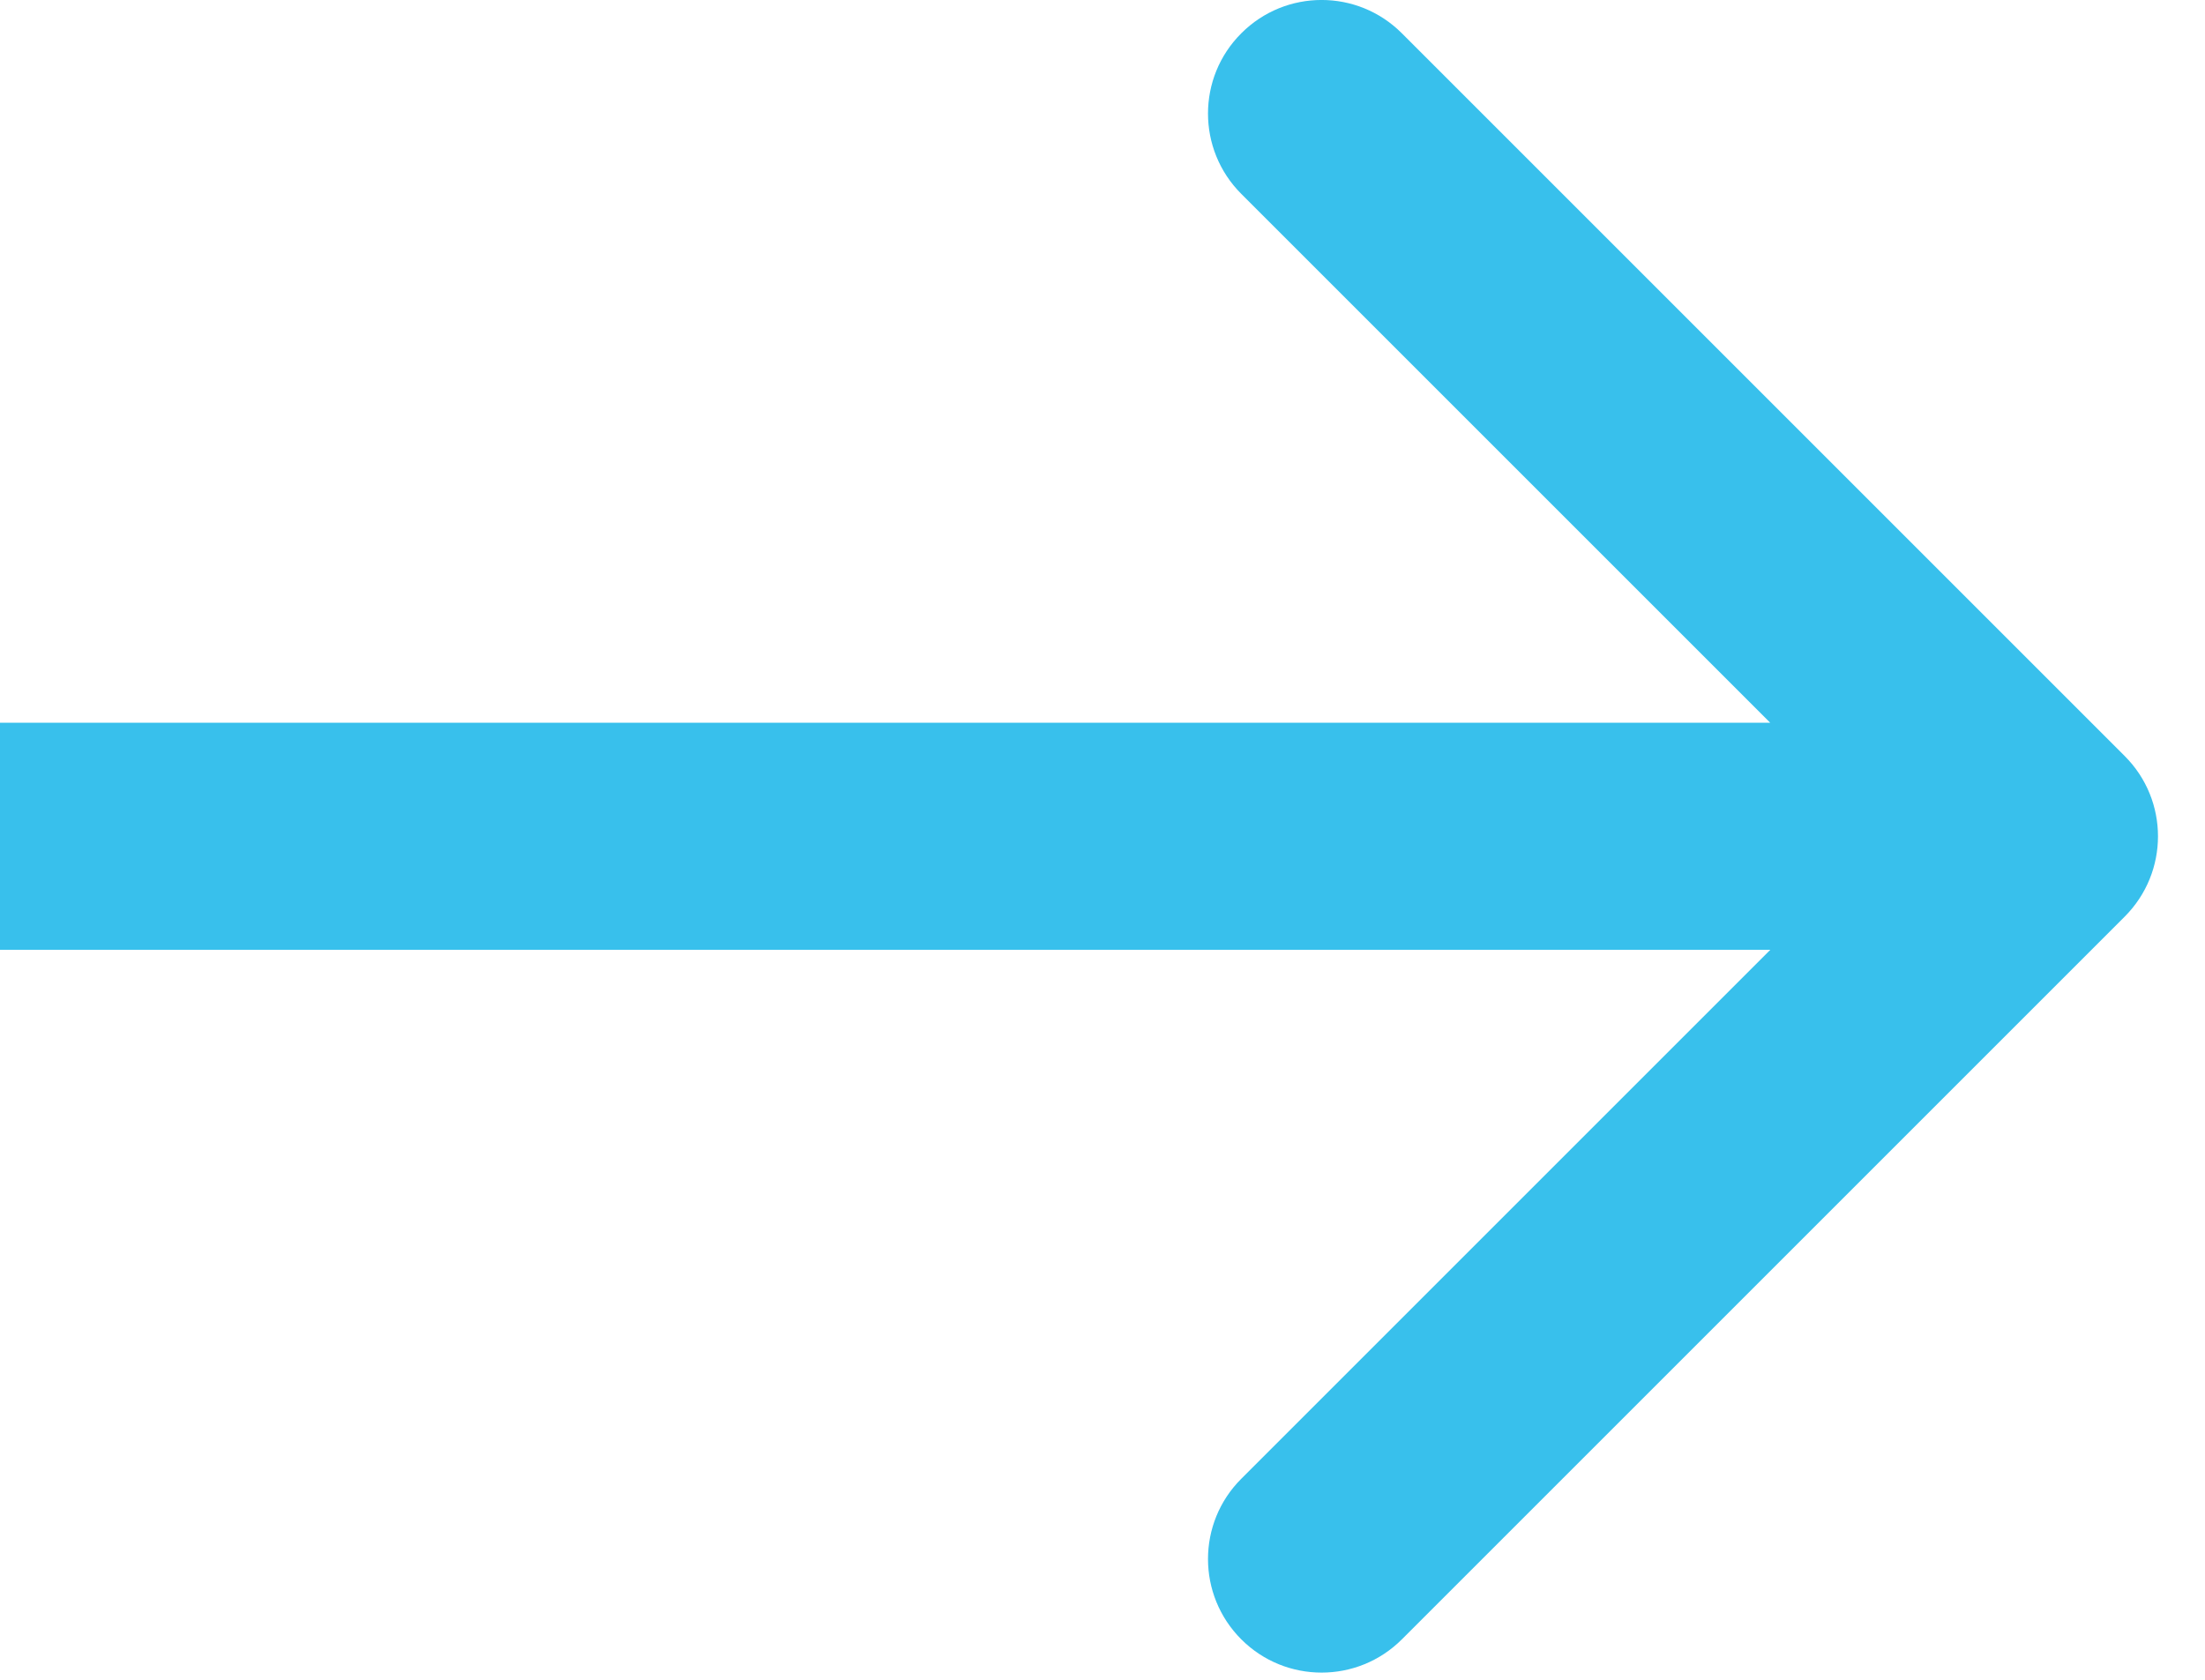
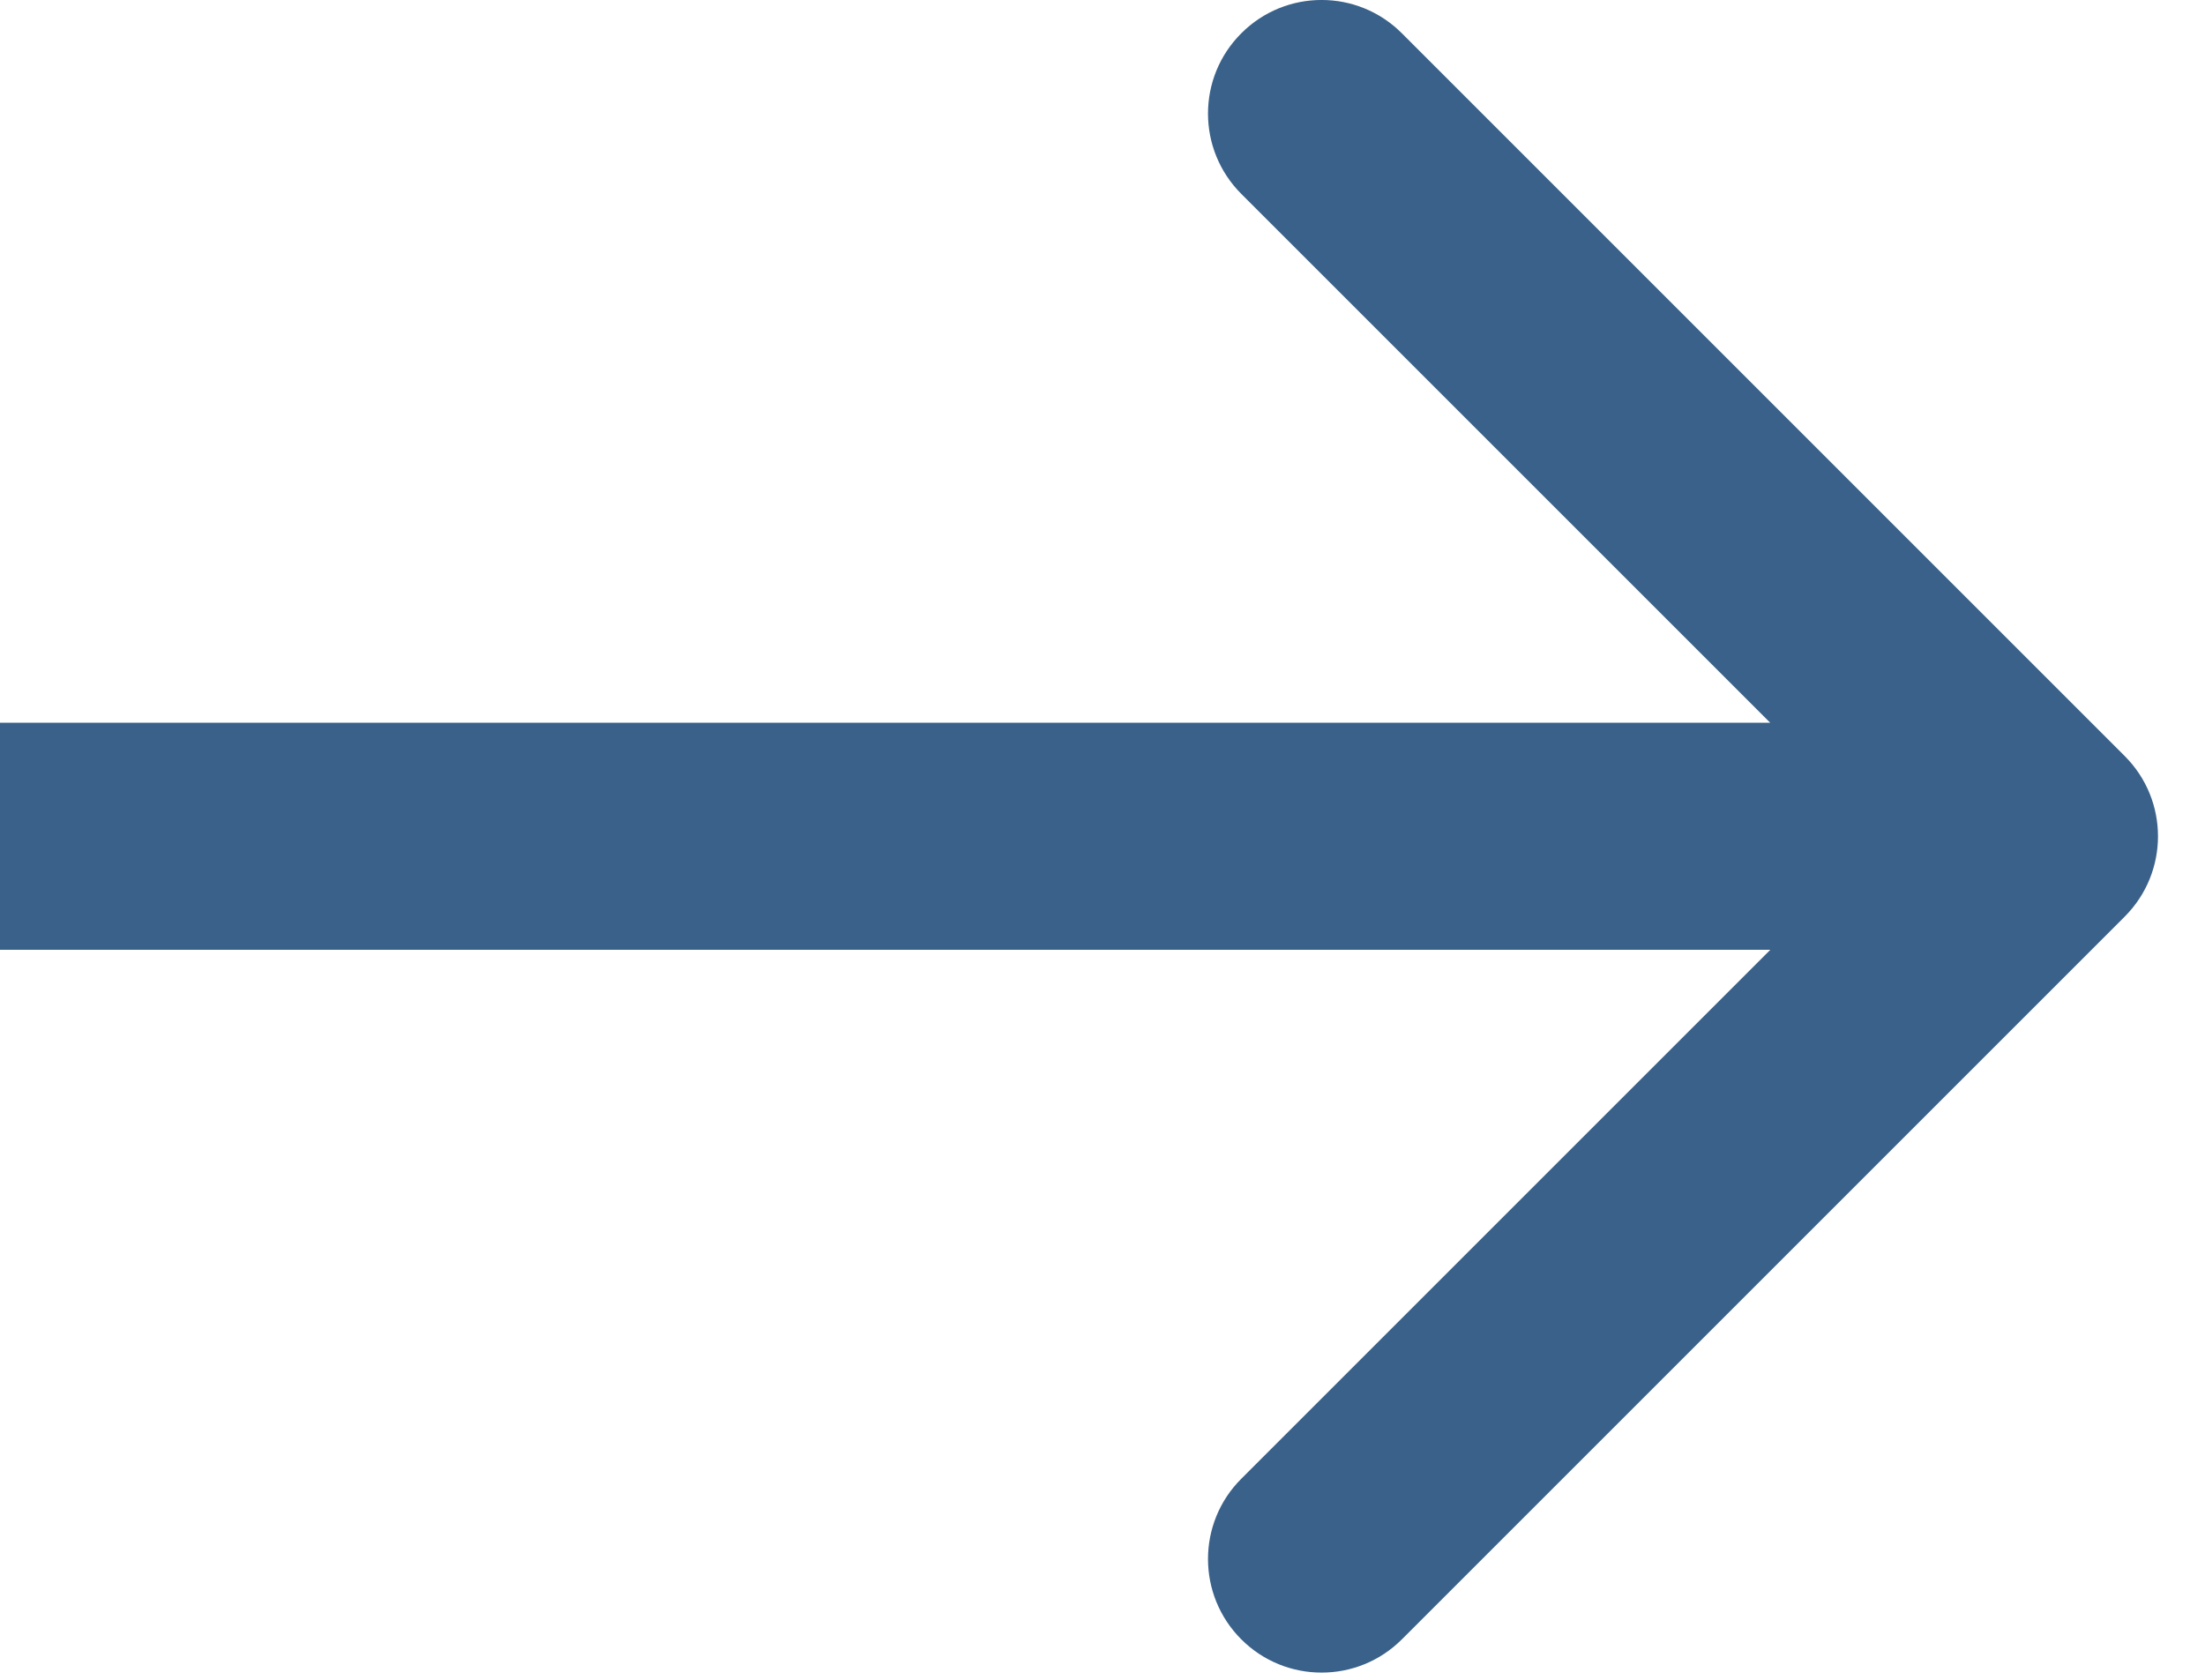
- <svg xmlns="http://www.w3.org/2000/svg" width="21" height="16" viewBox="0 0 21 16" fill="none">
-   <path d="M20.235 8.731C20.658 8.308 20.658 7.623 20.235 7.201L13.351 0.317C12.929 -0.106 12.244 -0.106 11.822 0.317C11.399 0.739 11.399 1.424 11.822 1.847L17.941 7.966L11.822 14.085C11.399 14.507 11.399 15.192 11.822 15.615C12.244 16.037 12.929 16.037 13.351 15.615L20.235 8.731ZM0 9.047H19.47V6.884H0V9.047Z" fill="#38C0EC" />
+ <svg xmlns="http://www.w3.org/2000/svg" width="21" height="16" viewBox="0 0 21 16">
+   <path fill="#3a6189" d="M20.235 8.731C20.658 8.308 20.658 7.623 20.235 7.201L13.351 0.317C12.929 -0.106 12.244 -0.106 11.822 0.317C11.399 0.739 11.399 1.424 11.822 1.847L17.941 7.966L11.822 14.085C11.399 14.507 11.399 15.192 11.822 15.615C12.244 16.037 12.929 16.037 13.351 15.615L20.235 8.731ZM0 9.047H19.47V6.884H0V9.047Z" />
</svg>
